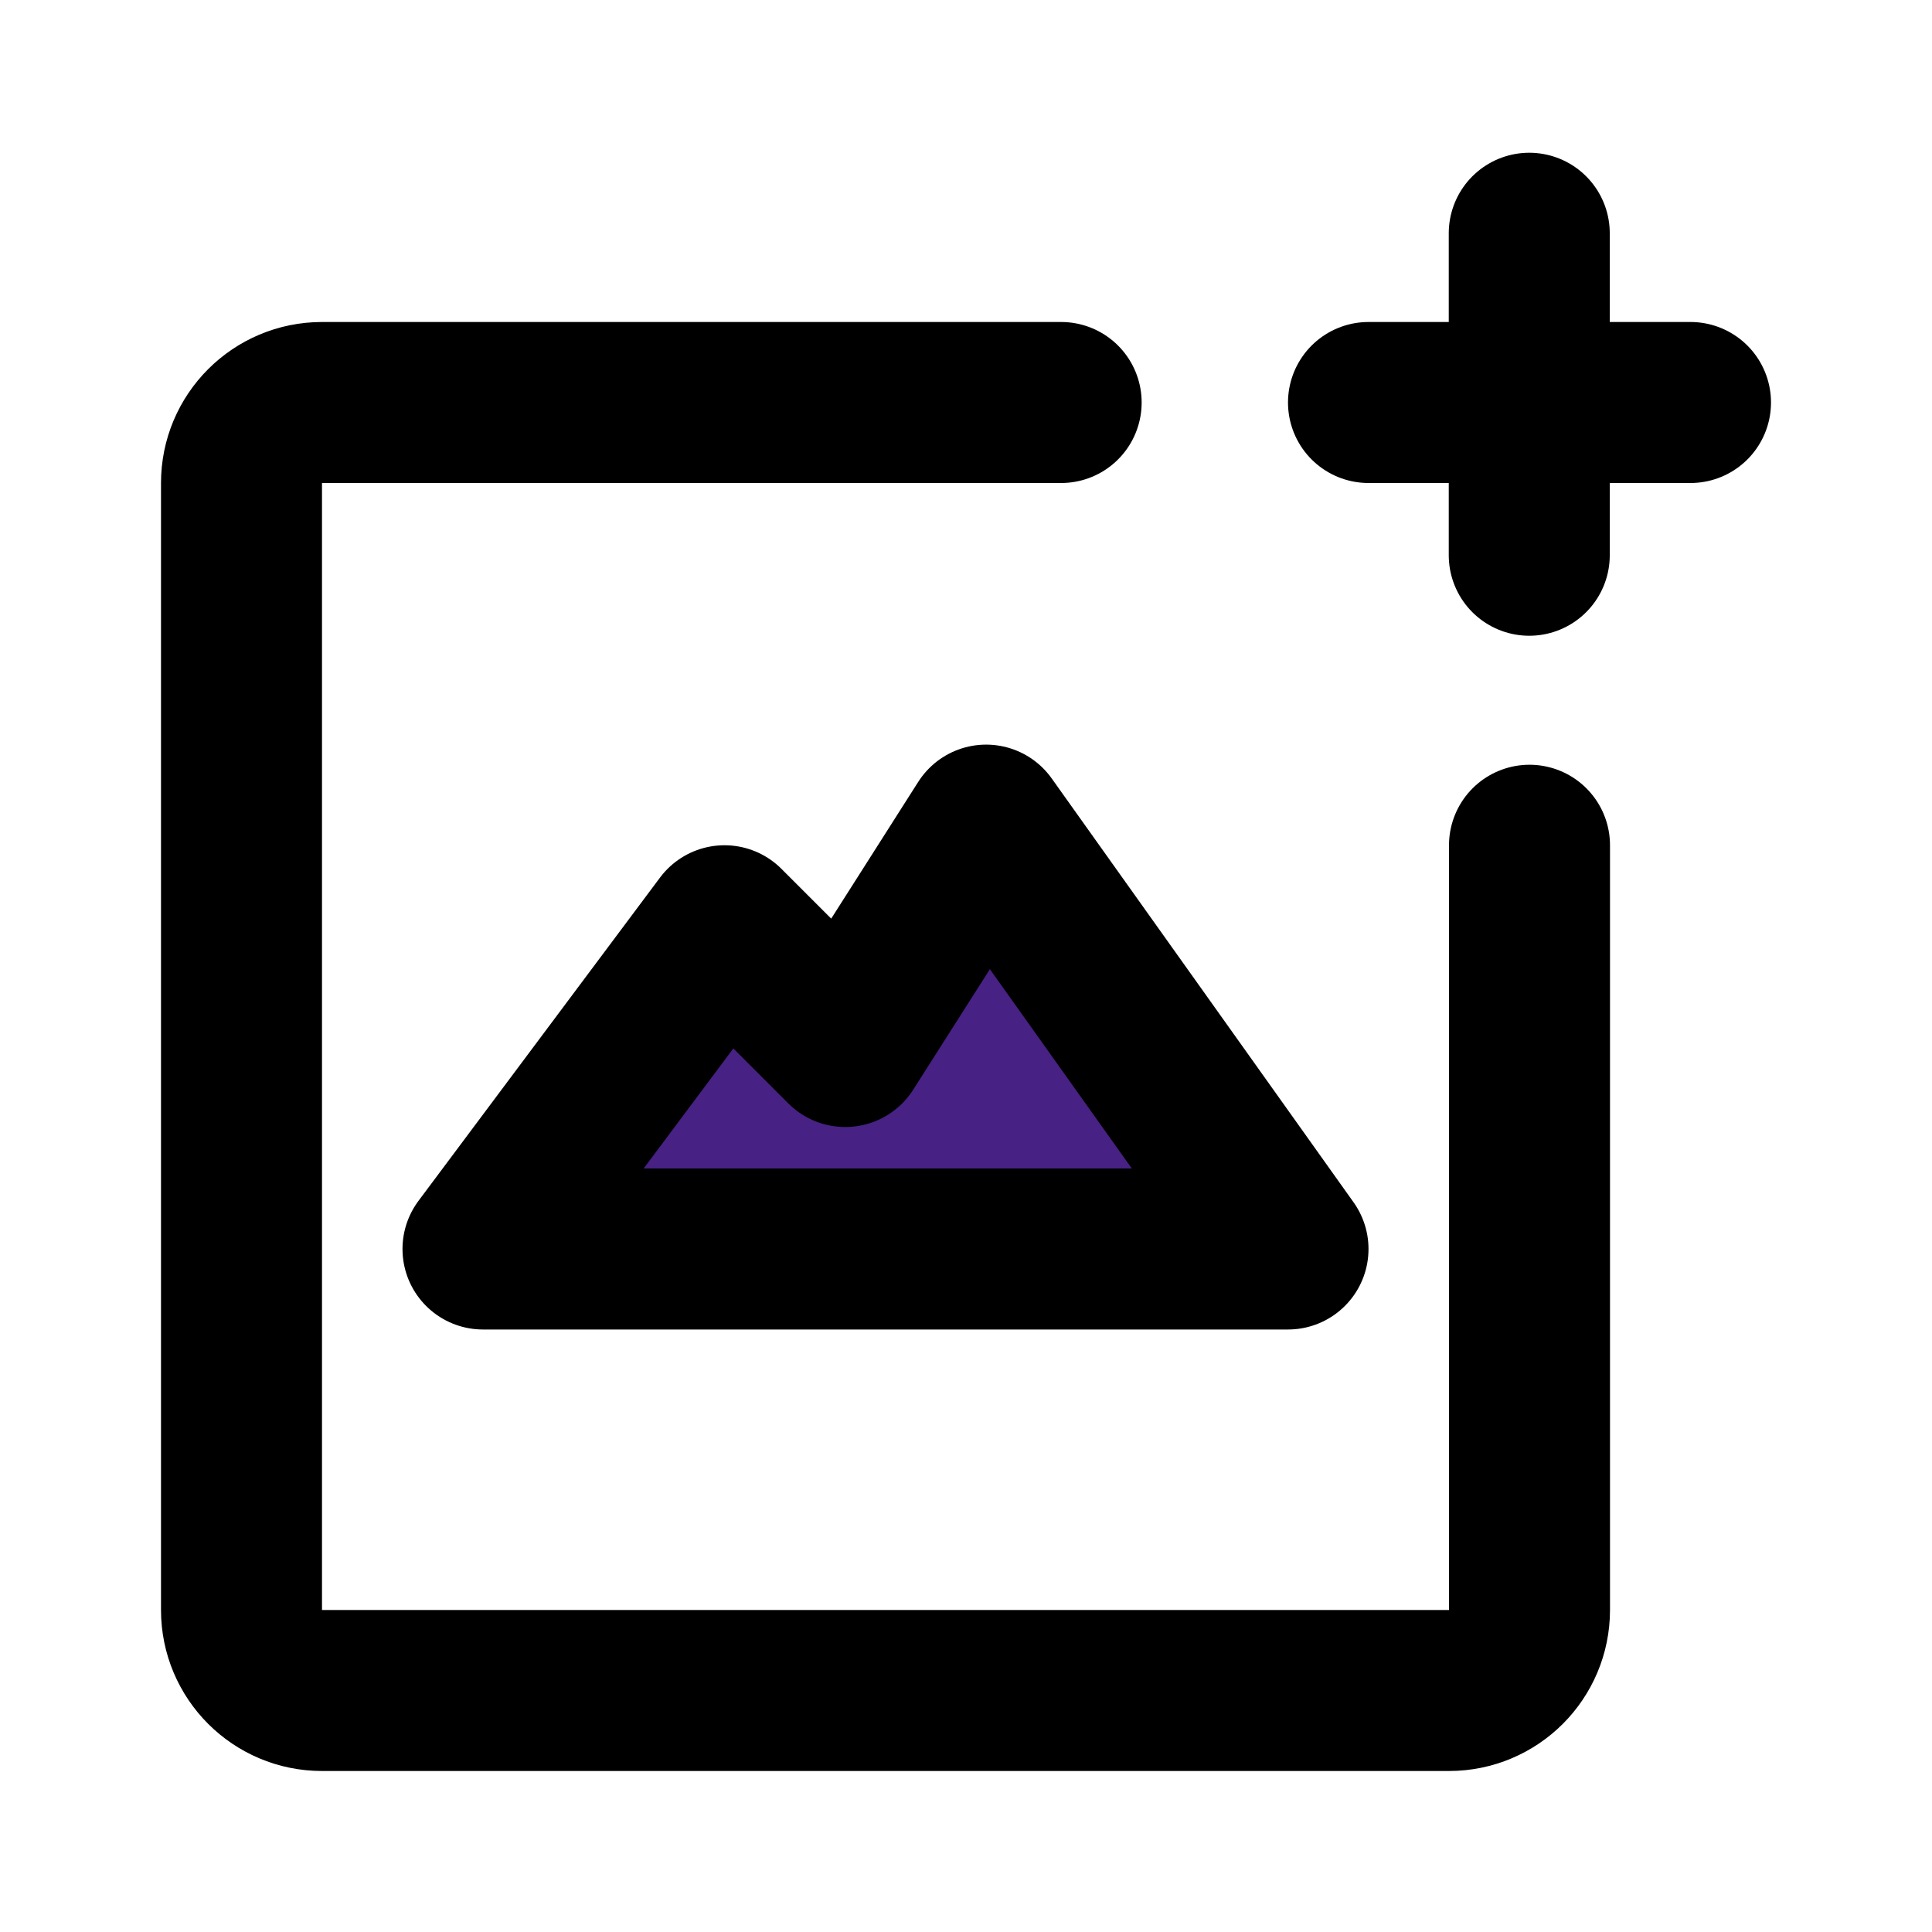
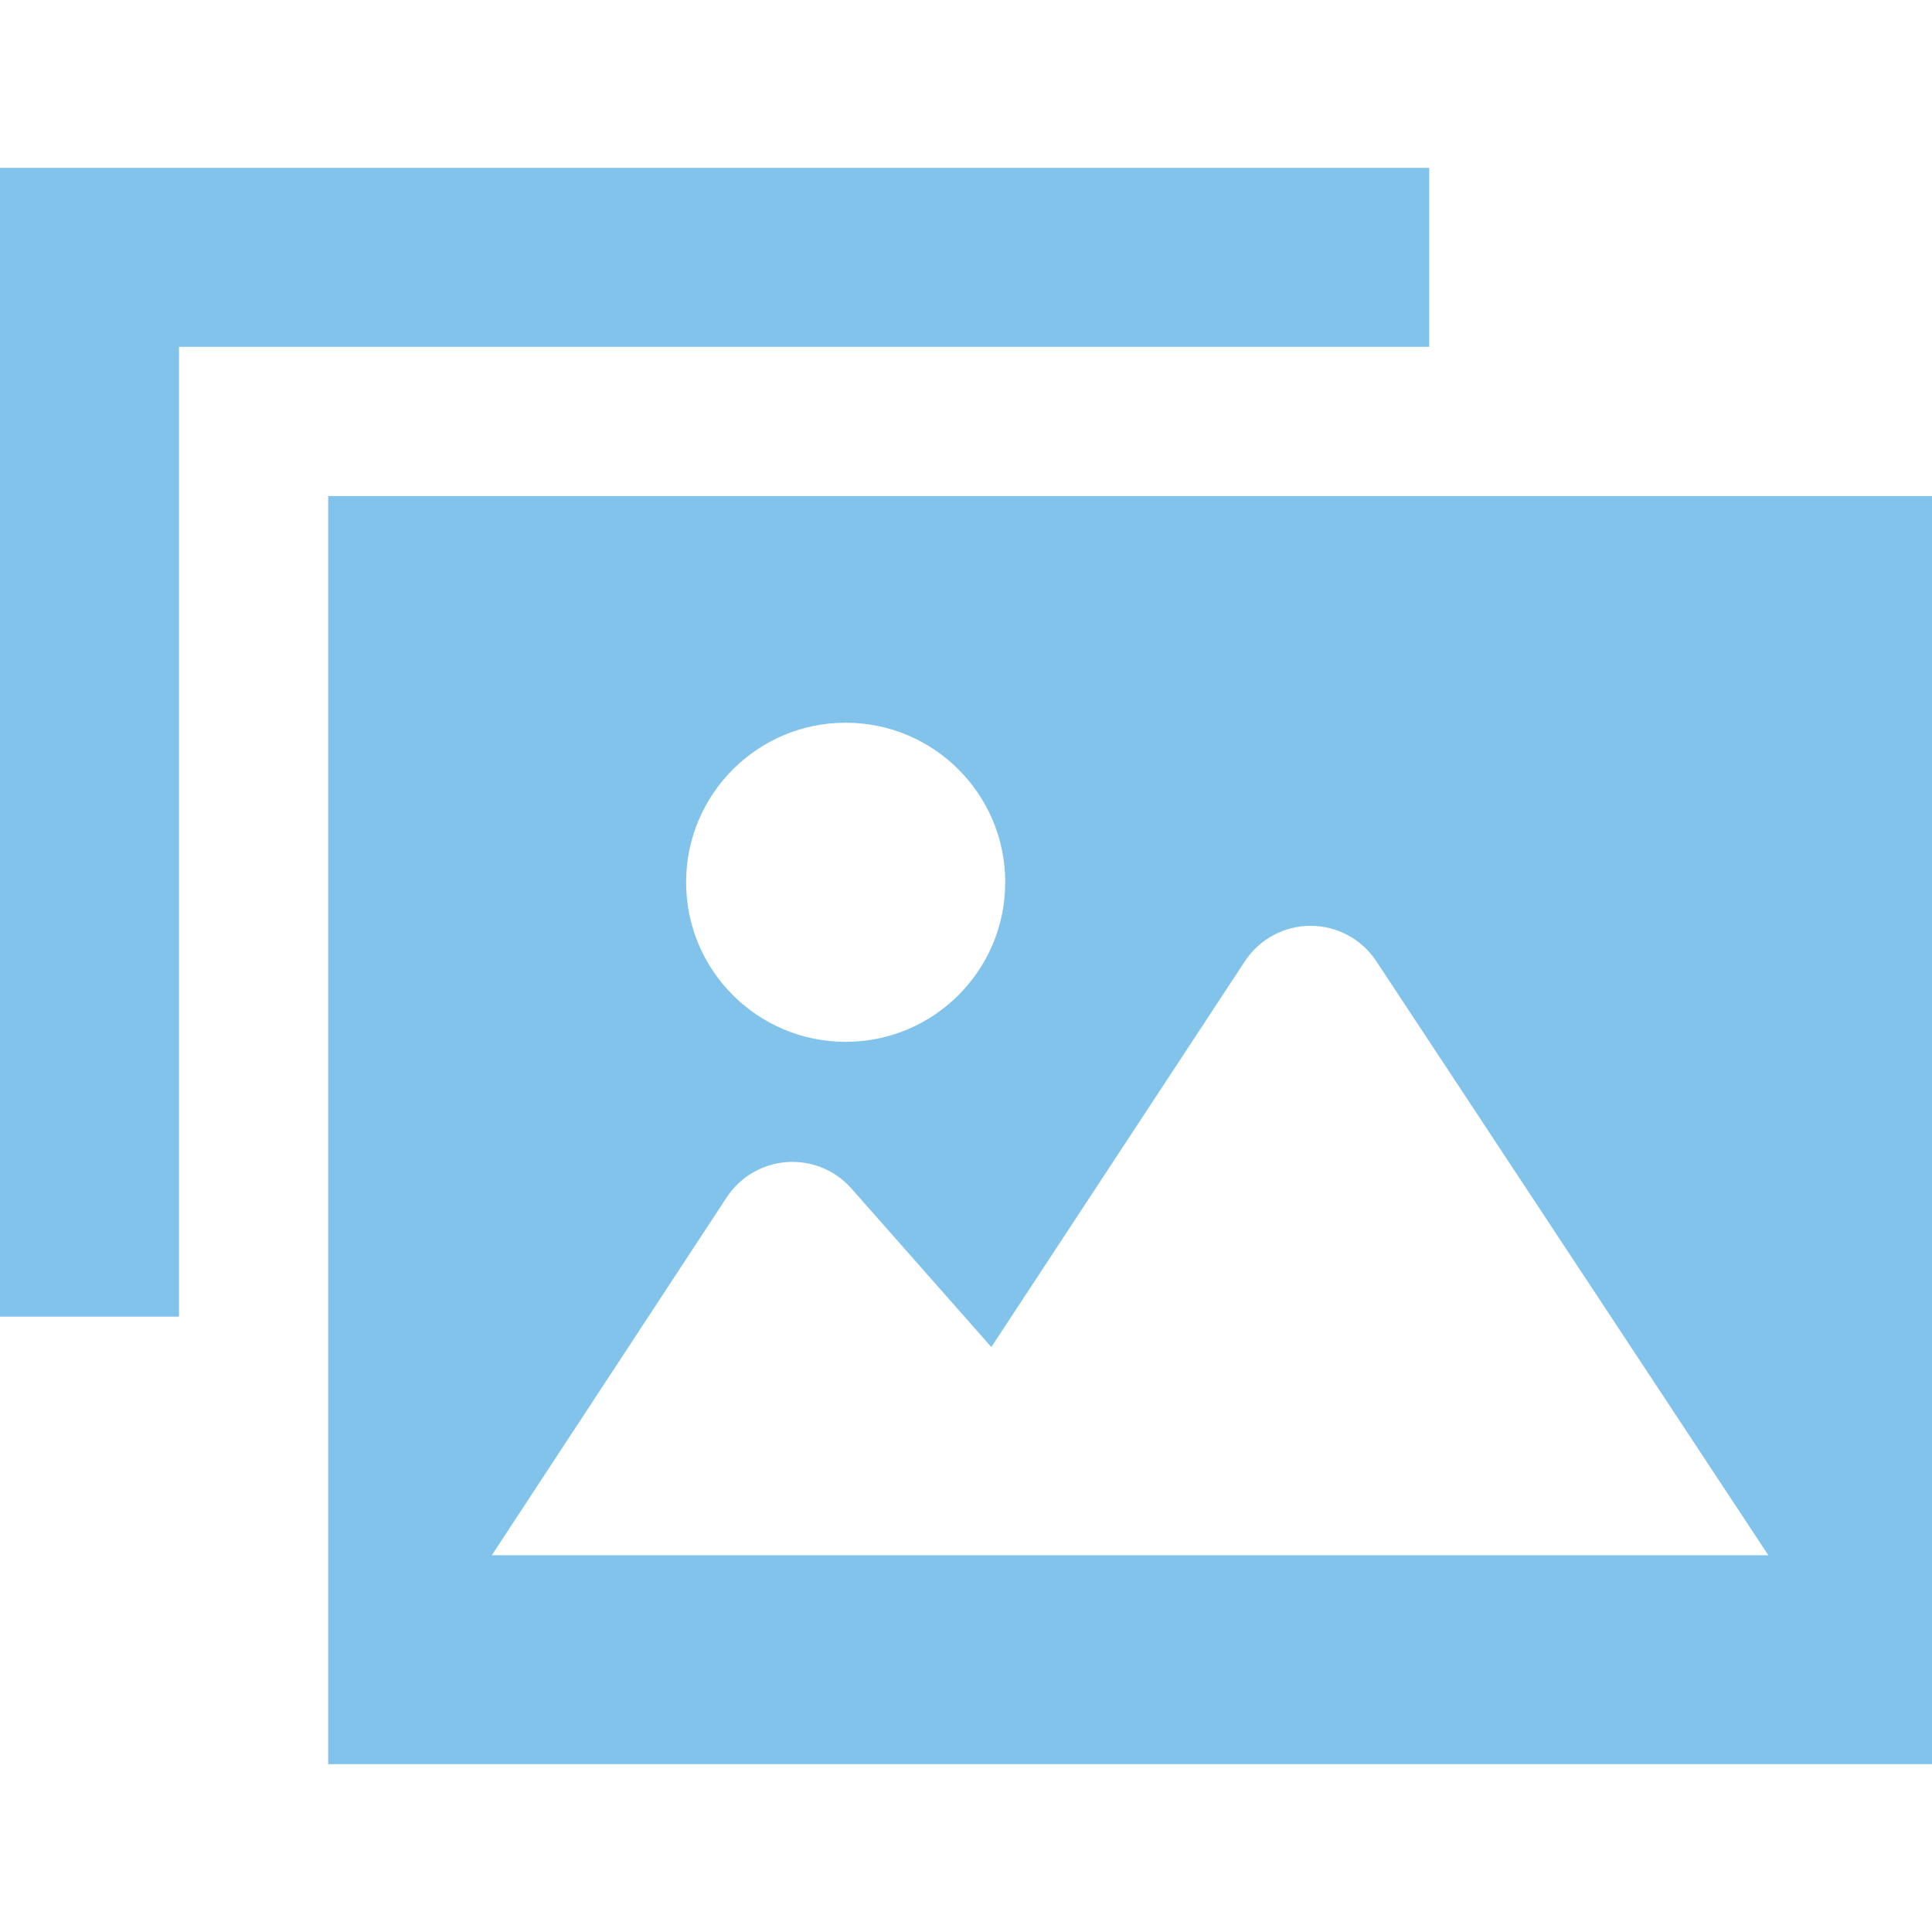
- <svg xmlns="http://www.w3.org/2000/svg" width="800px" height="800px" viewBox="0 0 48 48" fill="none">
+ <svg xmlns="http://www.w3.org/2000/svg" height="800px" width="800px" version="1.1" id="_x32_" viewBox="0 0 512 512" xml:space="preserve" fill="#82C3EC">
  <g id="SVGRepo_bgCarrier" stroke-width="0" />
+   <g id="SVGRepo_tracerCarrier" stroke-linecap="round" stroke-linejoin="round" />
  <g id="SVGRepo_iconCarrier">
-     <path d="M38 21V40C38 41.105 37.105 42 36 42H8C6.895 42 6 41.105 6 40V12C6 10.895 6.895 10 8 10H26.364" stroke="#000000" stroke-width="4" stroke-miterlimit="10" stroke-linecap="round" stroke-linejoin="round" />
-     <path d="M12 31.031L18 23L21 26L24.5 20.5L32 31.031H12Z" fill="#472183" stroke="#000000" stroke-width="4" stroke-miterlimit="10" stroke-linecap="round" stroke-linejoin="round" />
-     <path d="M34 10H42" stroke="#000000" stroke-width="4" stroke-miterlimit="10" stroke-linecap="round" stroke-linejoin="round" />
-     <path d="M37.994 5.795V13.795" stroke="#000000" stroke-width="4" stroke-miterlimit="10" stroke-linecap="round" stroke-linejoin="round" />
+     <style type="text/css"> .st0{fill:#82C3EC;} </style>
+     <g>
+       <path class="st0" d="M86.972,131.45v336.072H512V131.45H86.972z M224.108,191.528c23.356,0,42.289,18.932,42.289,42.282 c0,23.356-18.932,42.288-42.289,42.288c-23.349,0-42.282-18.932-42.282-42.288C181.826,210.46,200.759,191.528,224.108,191.528z M130.341,412.146l62.233-94.824c3.568-5.436,9.466-8.895,15.952-9.358c6.486-0.463,12.809,2.123,17.11,7.003l37.078,42.019 l67.189-102.236c3.853-5.86,10.385-9.397,17.404-9.397c7.011-0.008,13.559,3.514,17.419,9.366l103.897,157.428H130.341z" />
+       <polygon class="st0" points="378.756,44.478 0,44.478 0,348.925 47.439,348.925 47.439,91.917 378.756,91.917 " />
+     </g>
  </g>
</svg>
